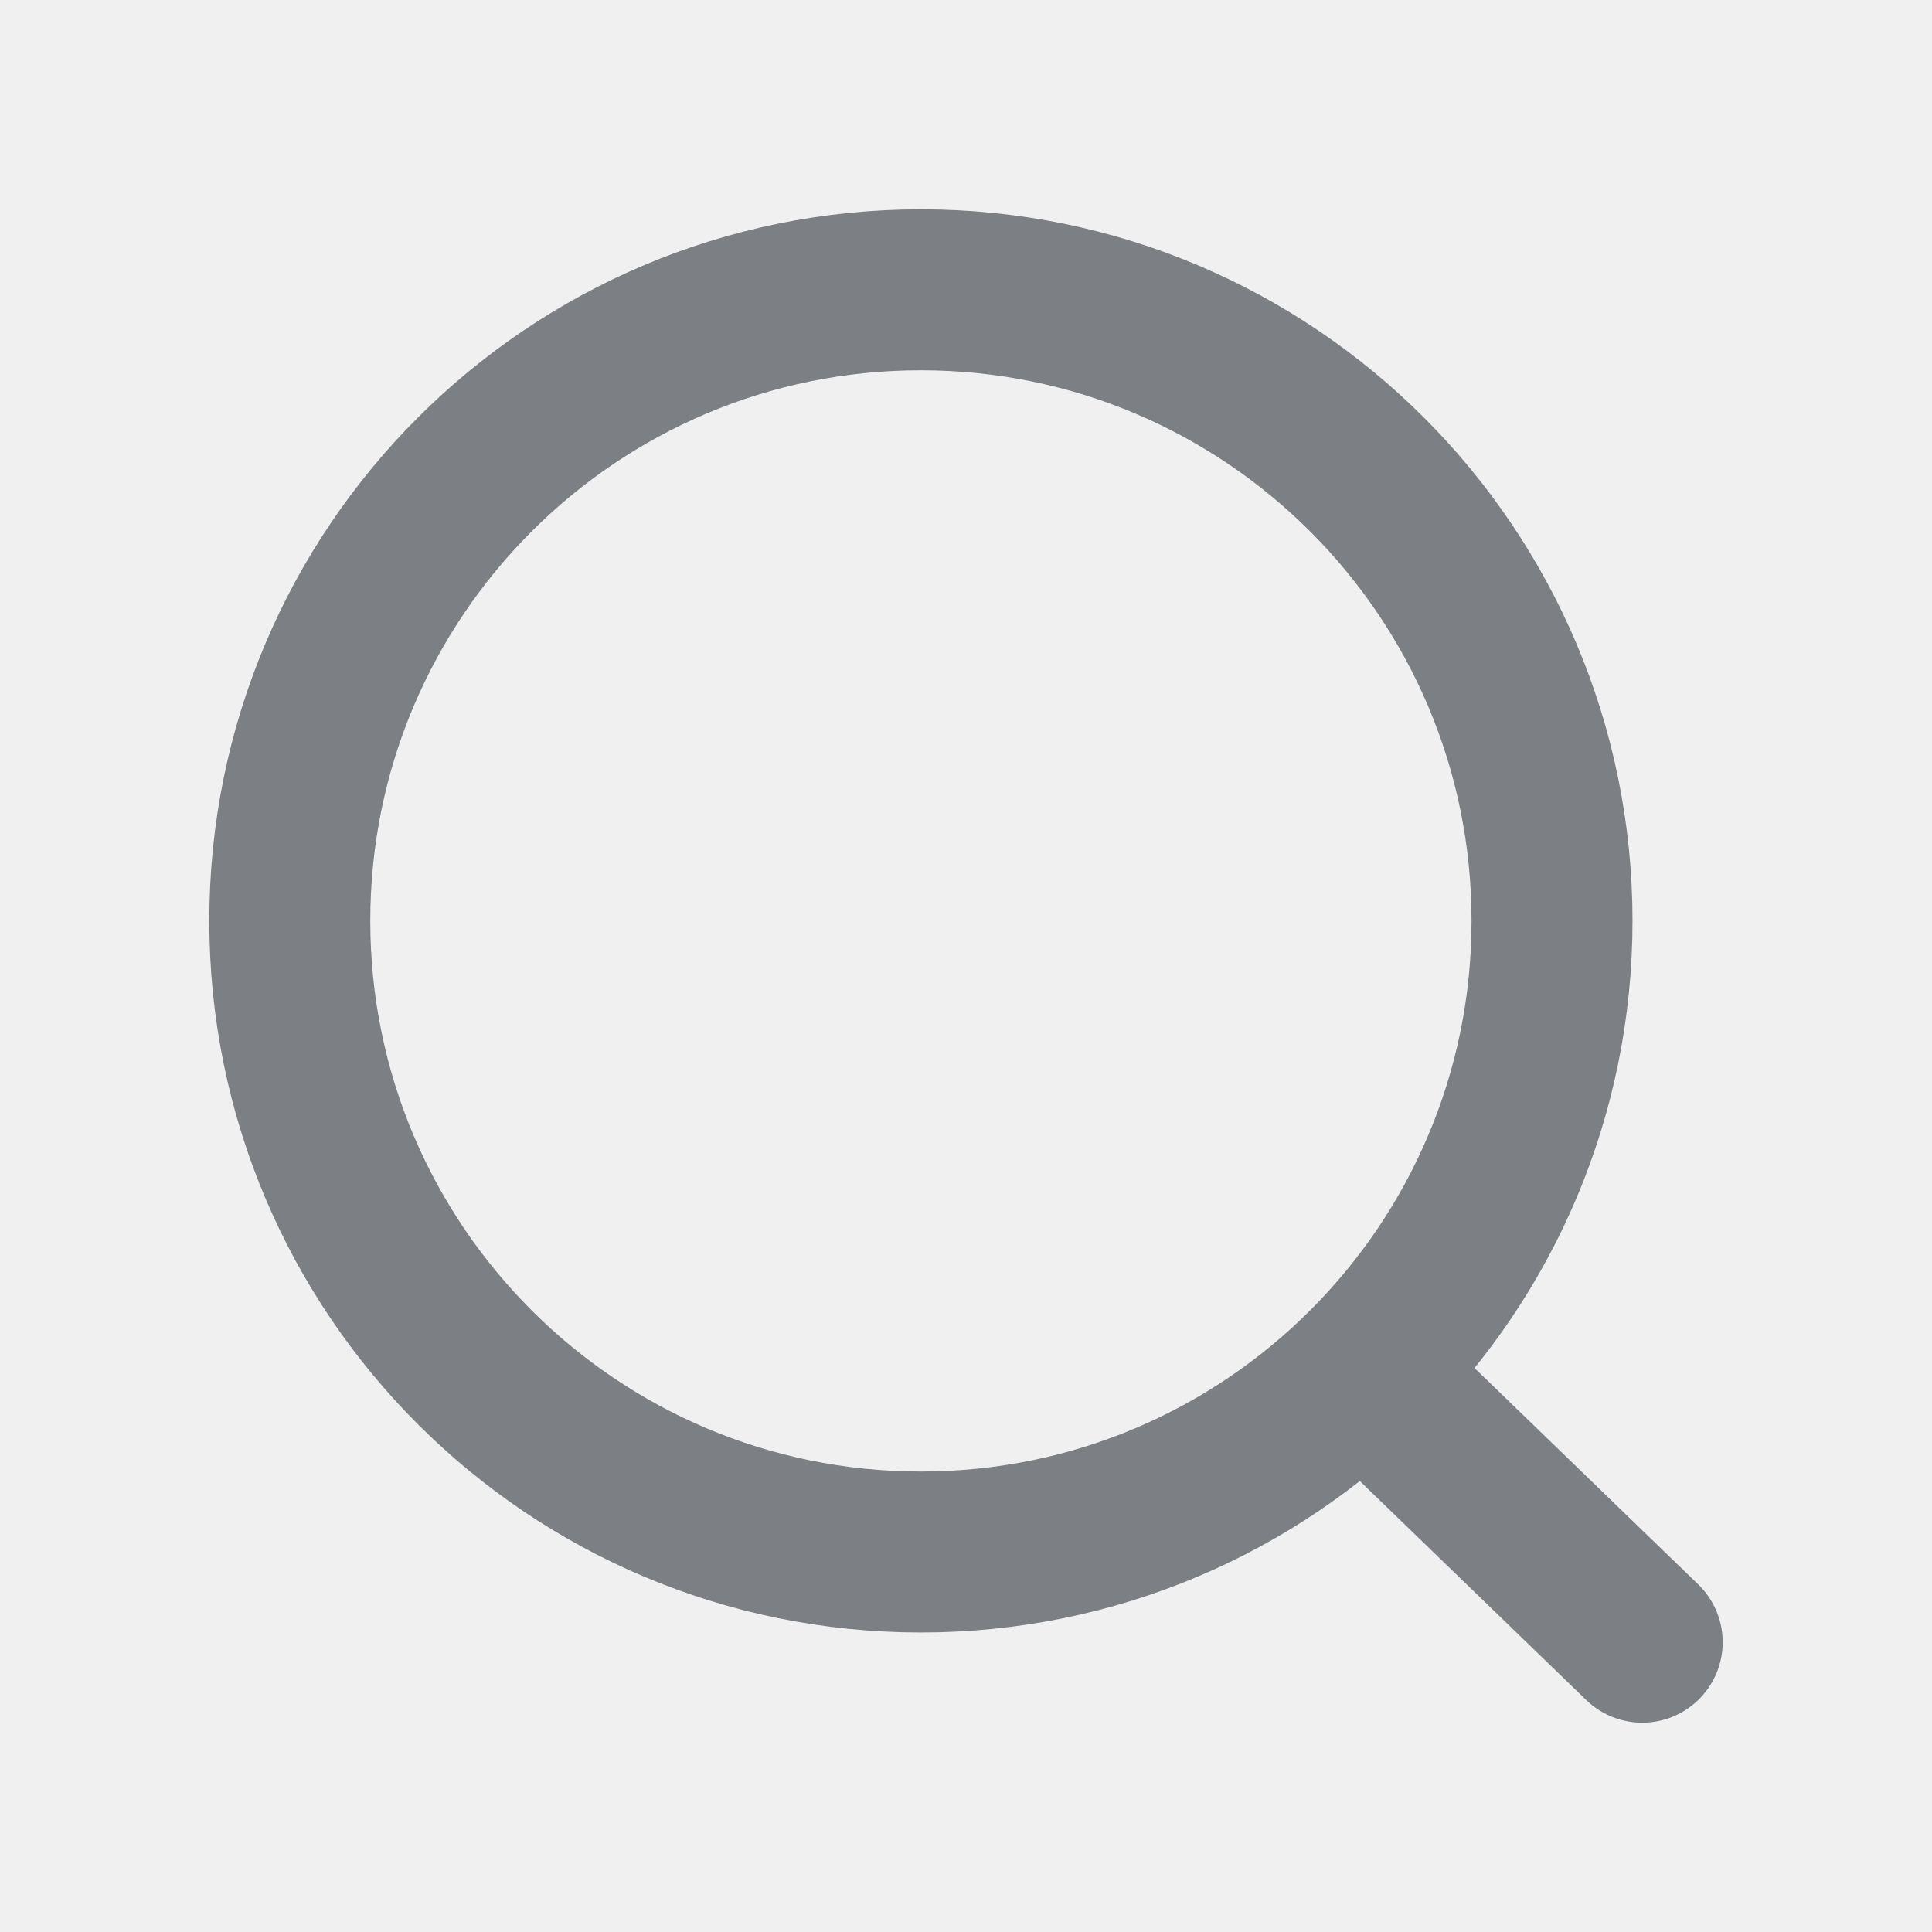
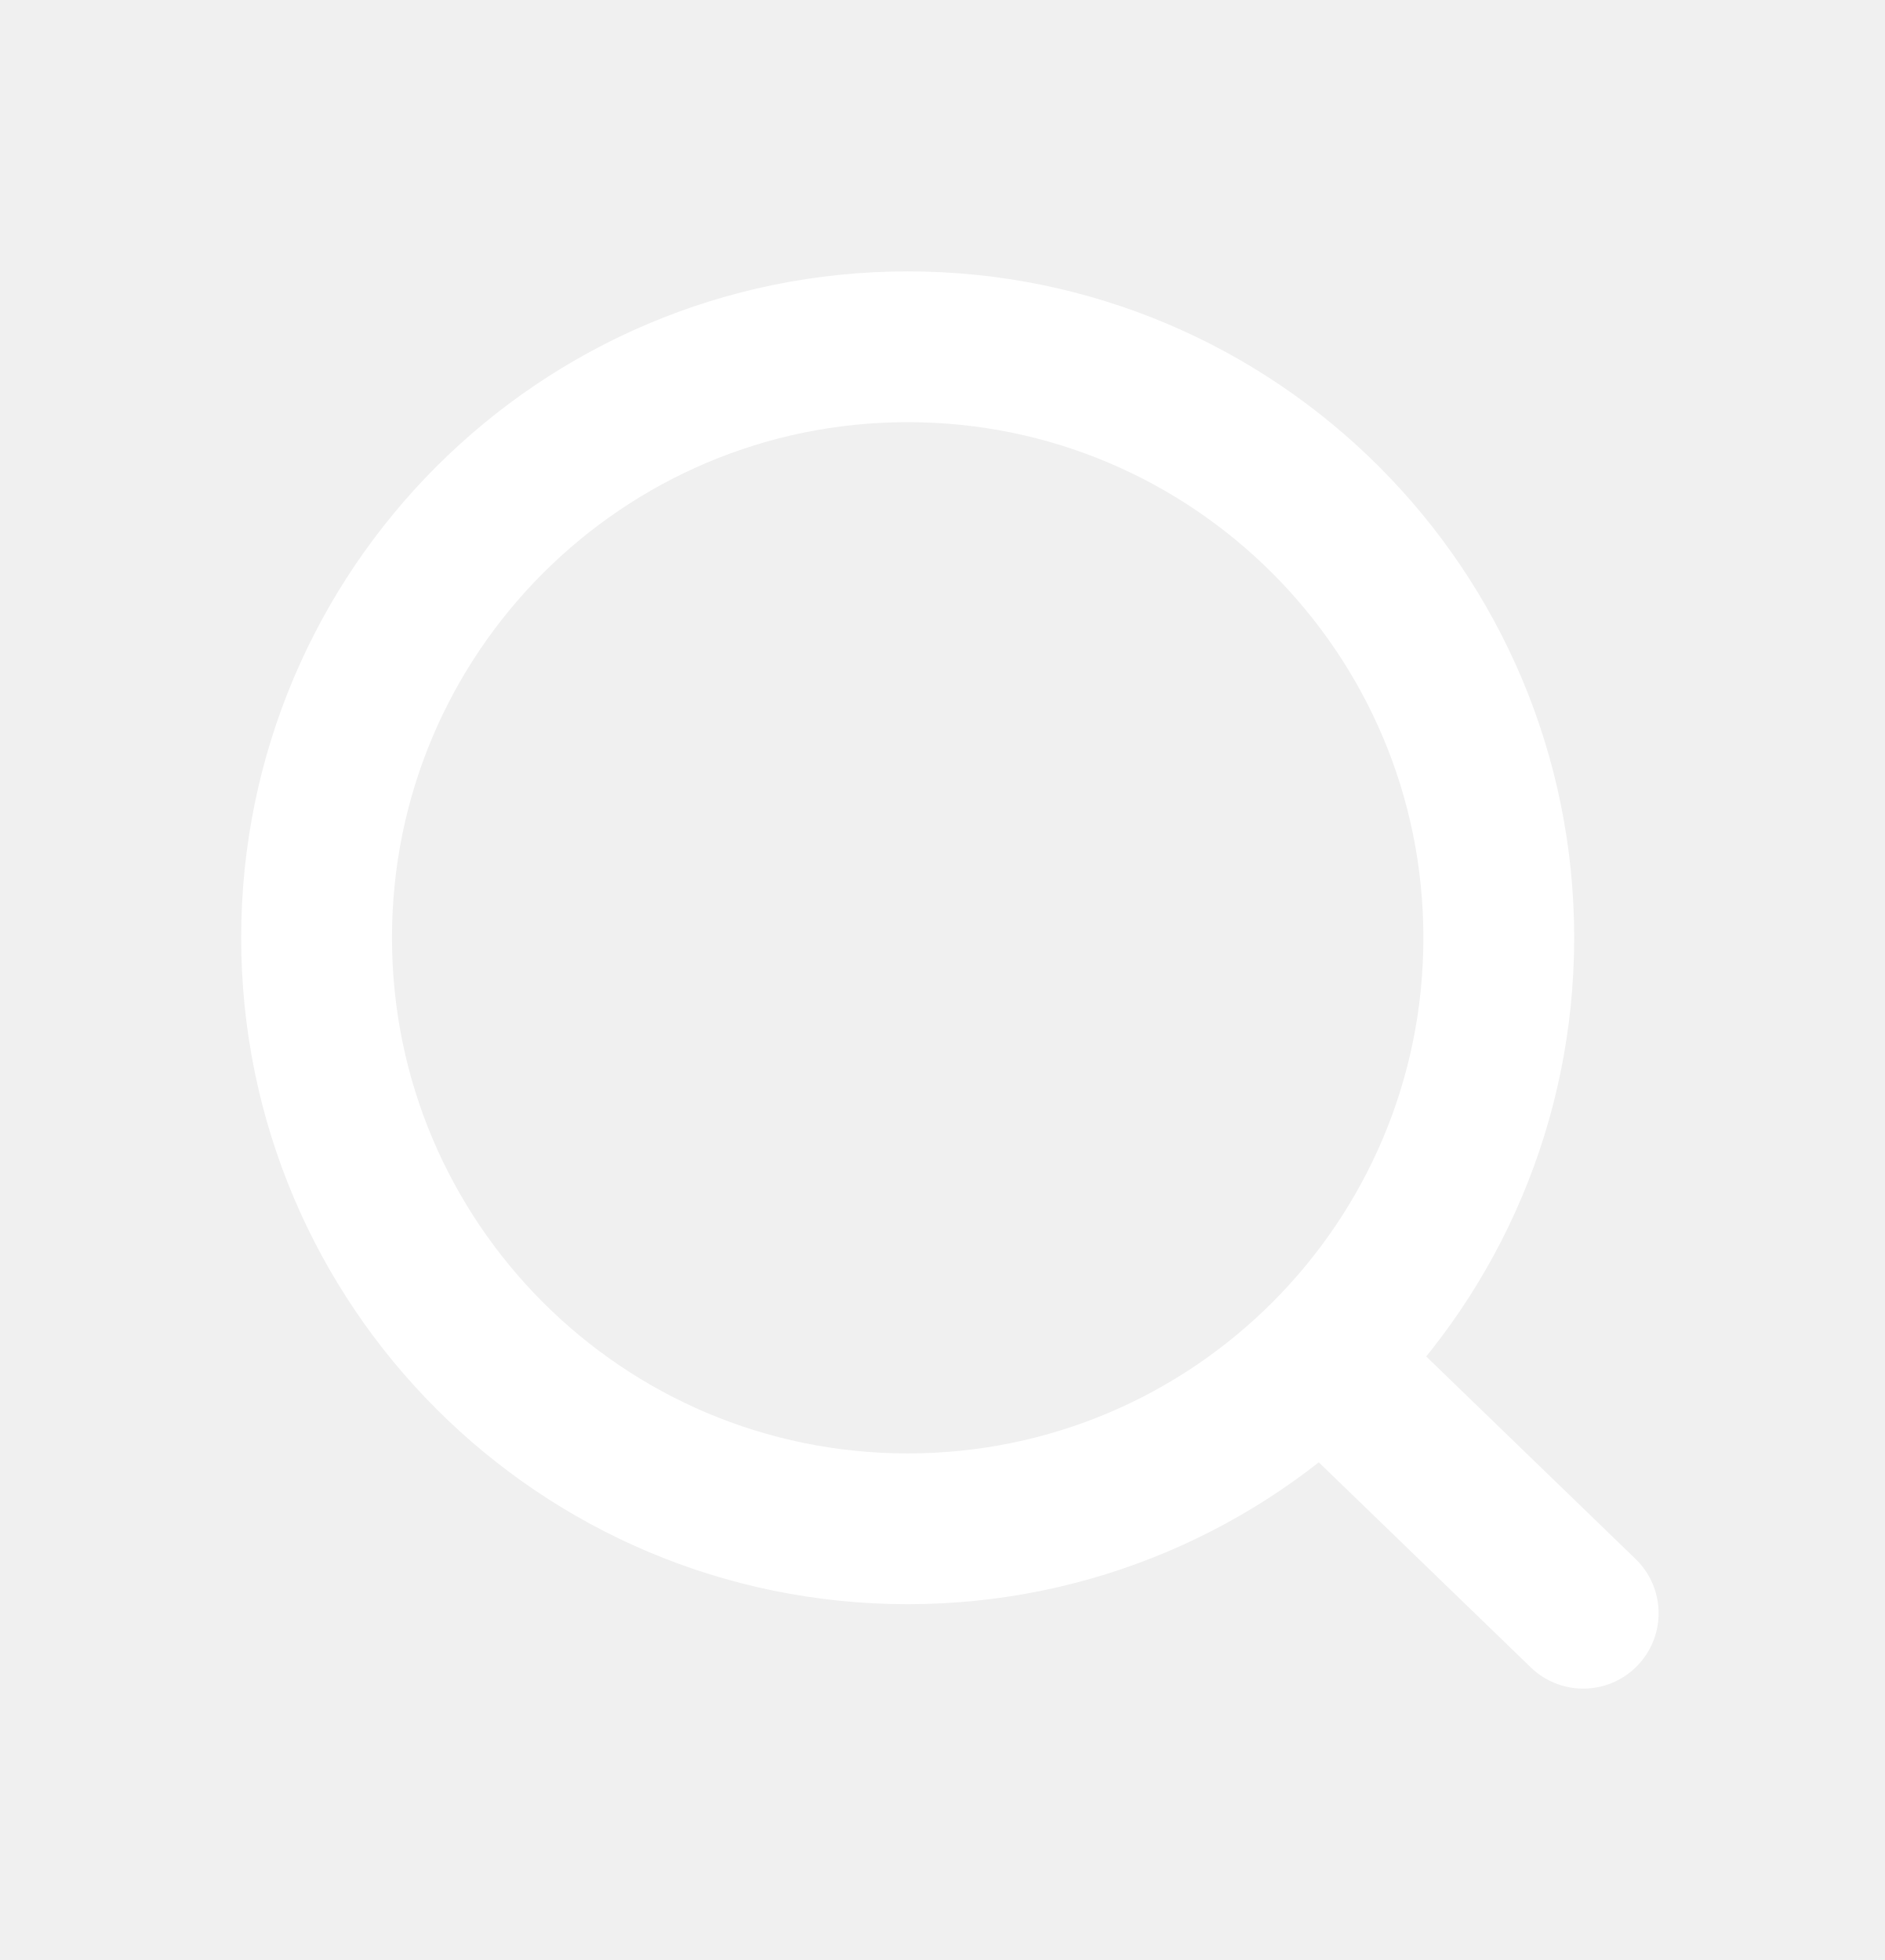
- <svg xmlns="http://www.w3.org/2000/svg" width="22" height="22" viewBox="0 0 22 22" fill="none">
-   <path d="M15.516 15.62L18.7 18.7M17.673 10.486C17.673 14.456 14.456 17.673 10.486 17.673C6.517 17.673 3.3 14.456 3.3 10.486C3.3 6.517 6.517 3.3 10.486 3.3C14.456 3.3 17.673 6.517 17.673 10.486Z" stroke="#7C7F83" stroke-width="1.833" stroke-linecap="round" />
+ <svg xmlns="http://www.w3.org/2000/svg" width="25" height="26" viewBox="0 0 25 26" fill="none">
+   <path d="M17.526 18.04L20.999 21.4M19.879 12.44C19.879 16.77 16.369 20.28 12.039 20.28C7.709 20.28 4.199 16.77 4.199 12.44C4.199 8.11 7.709 4.6 12.039 4.6C16.369 4.6 19.879 8.11 19.879 12.44Z" stroke="white" stroke-width="2" stroke-linecap="round" />
</svg>
